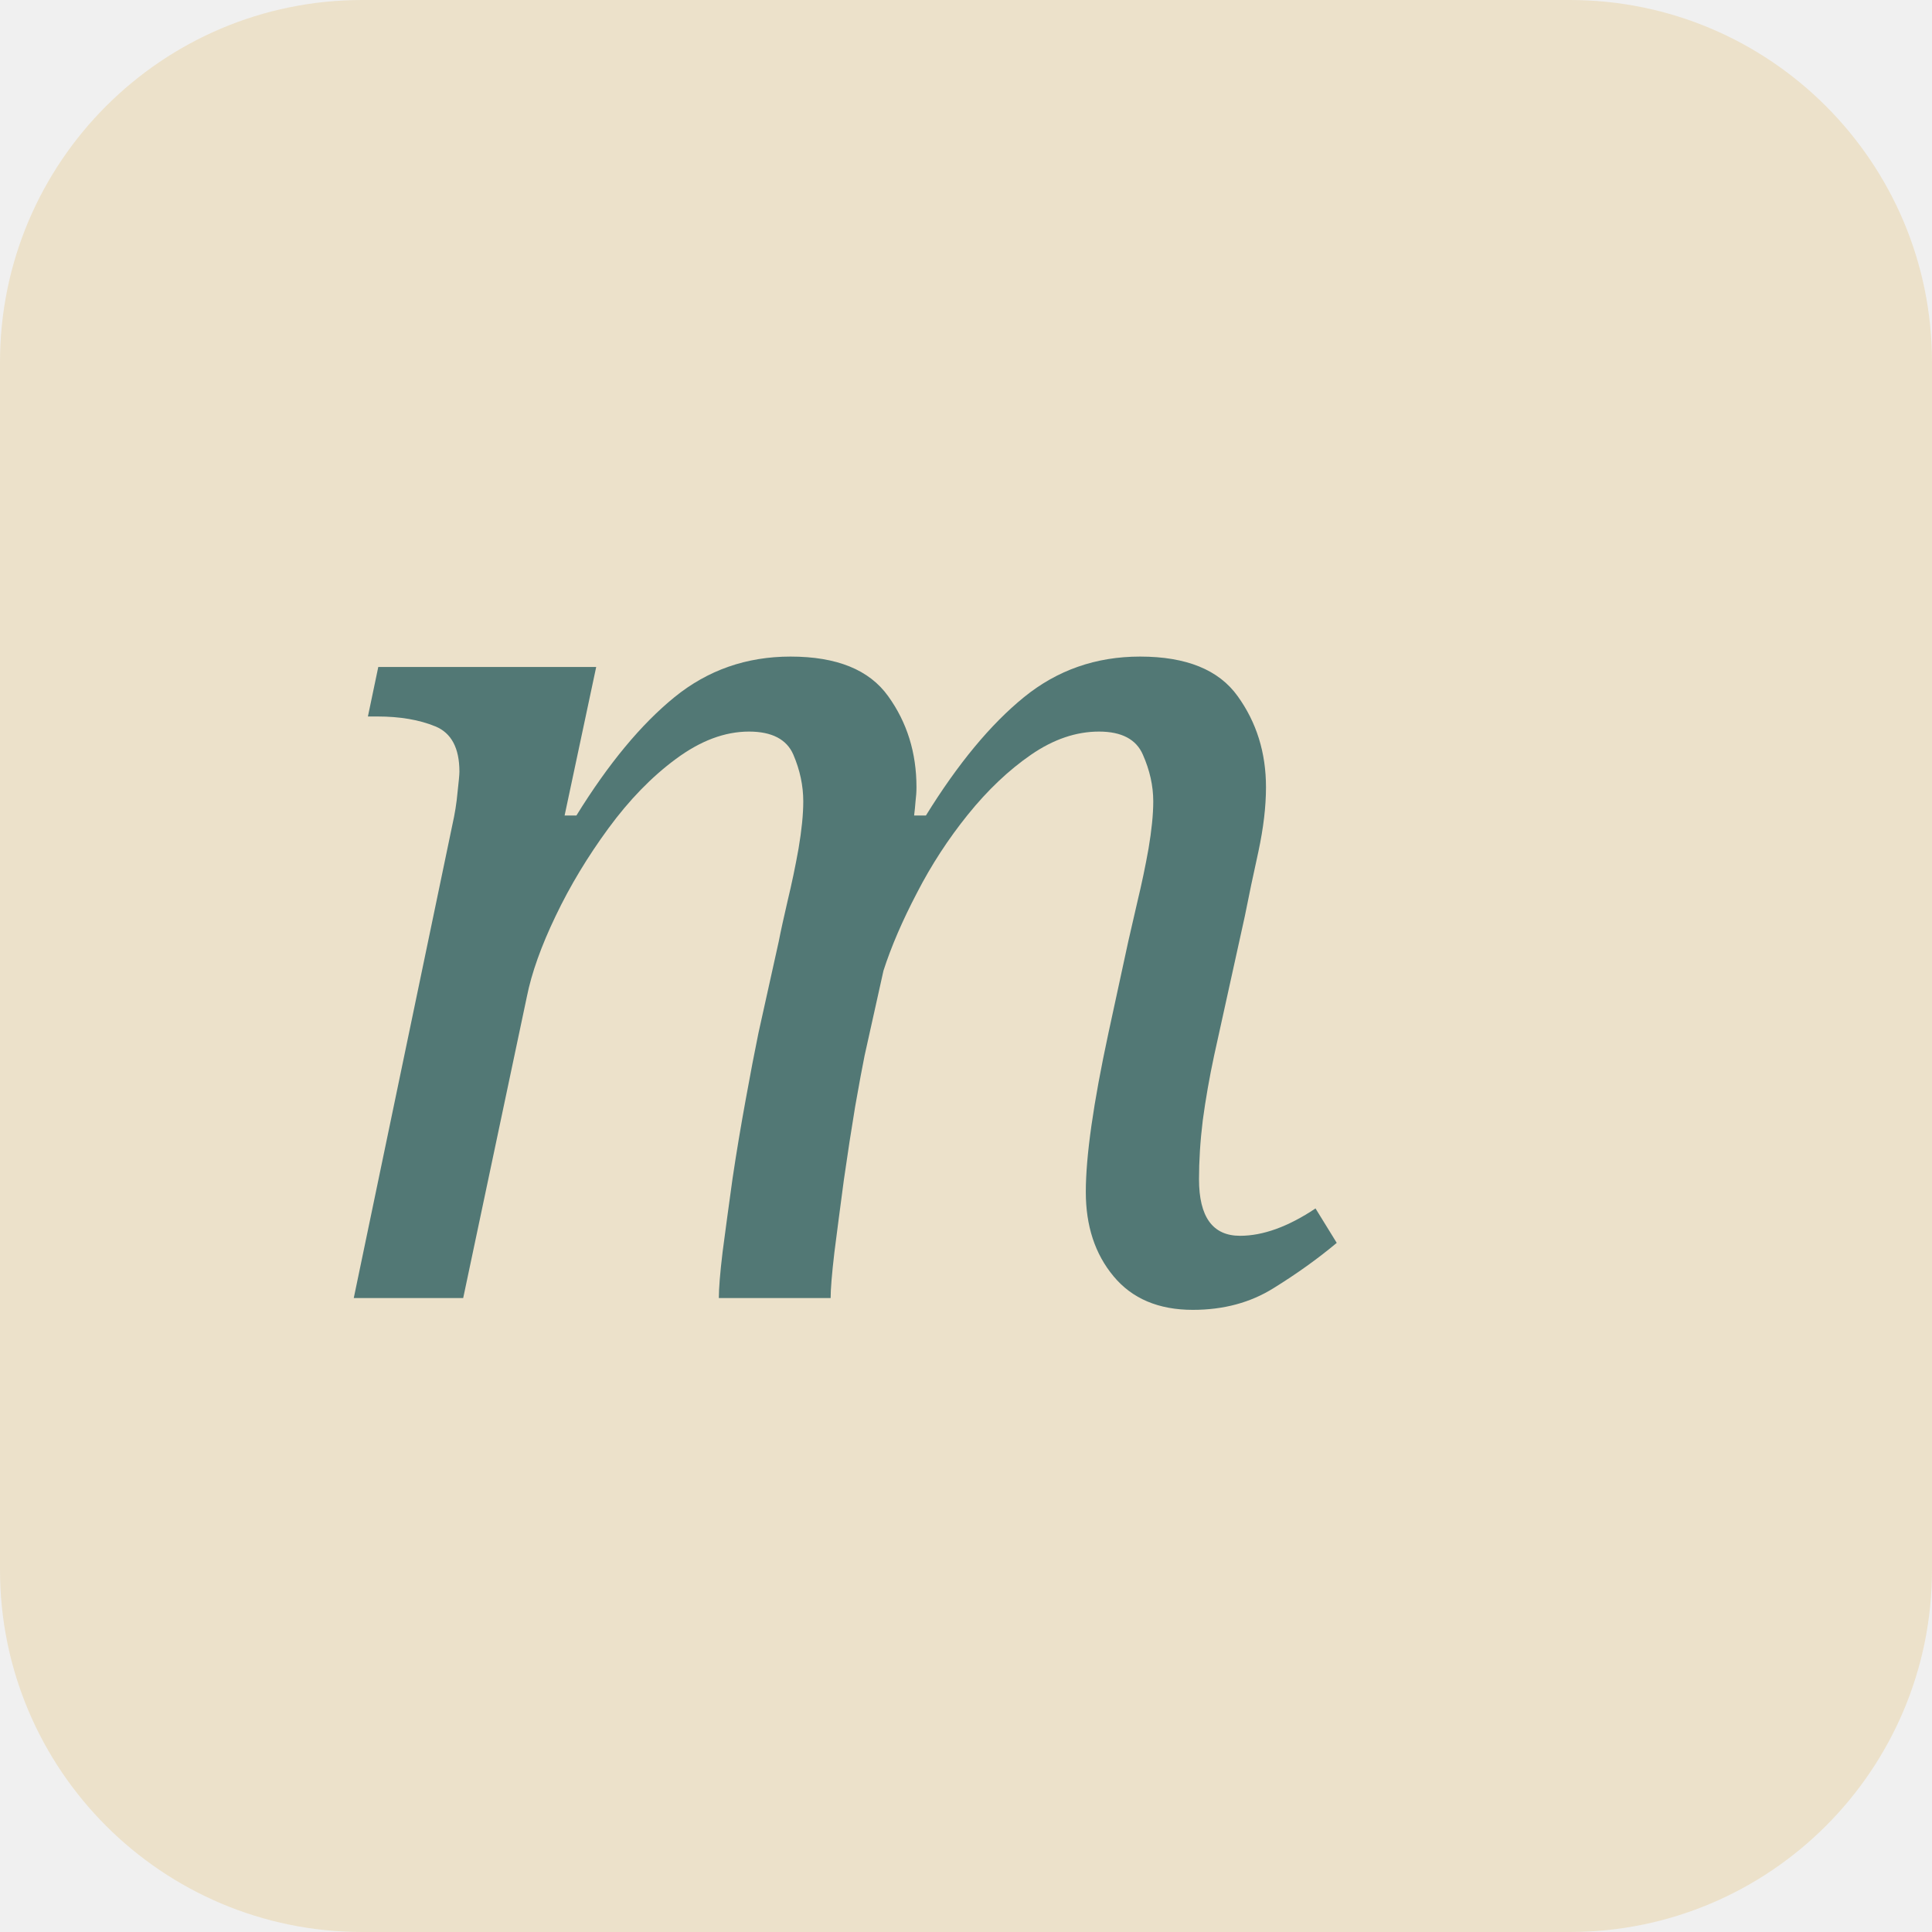
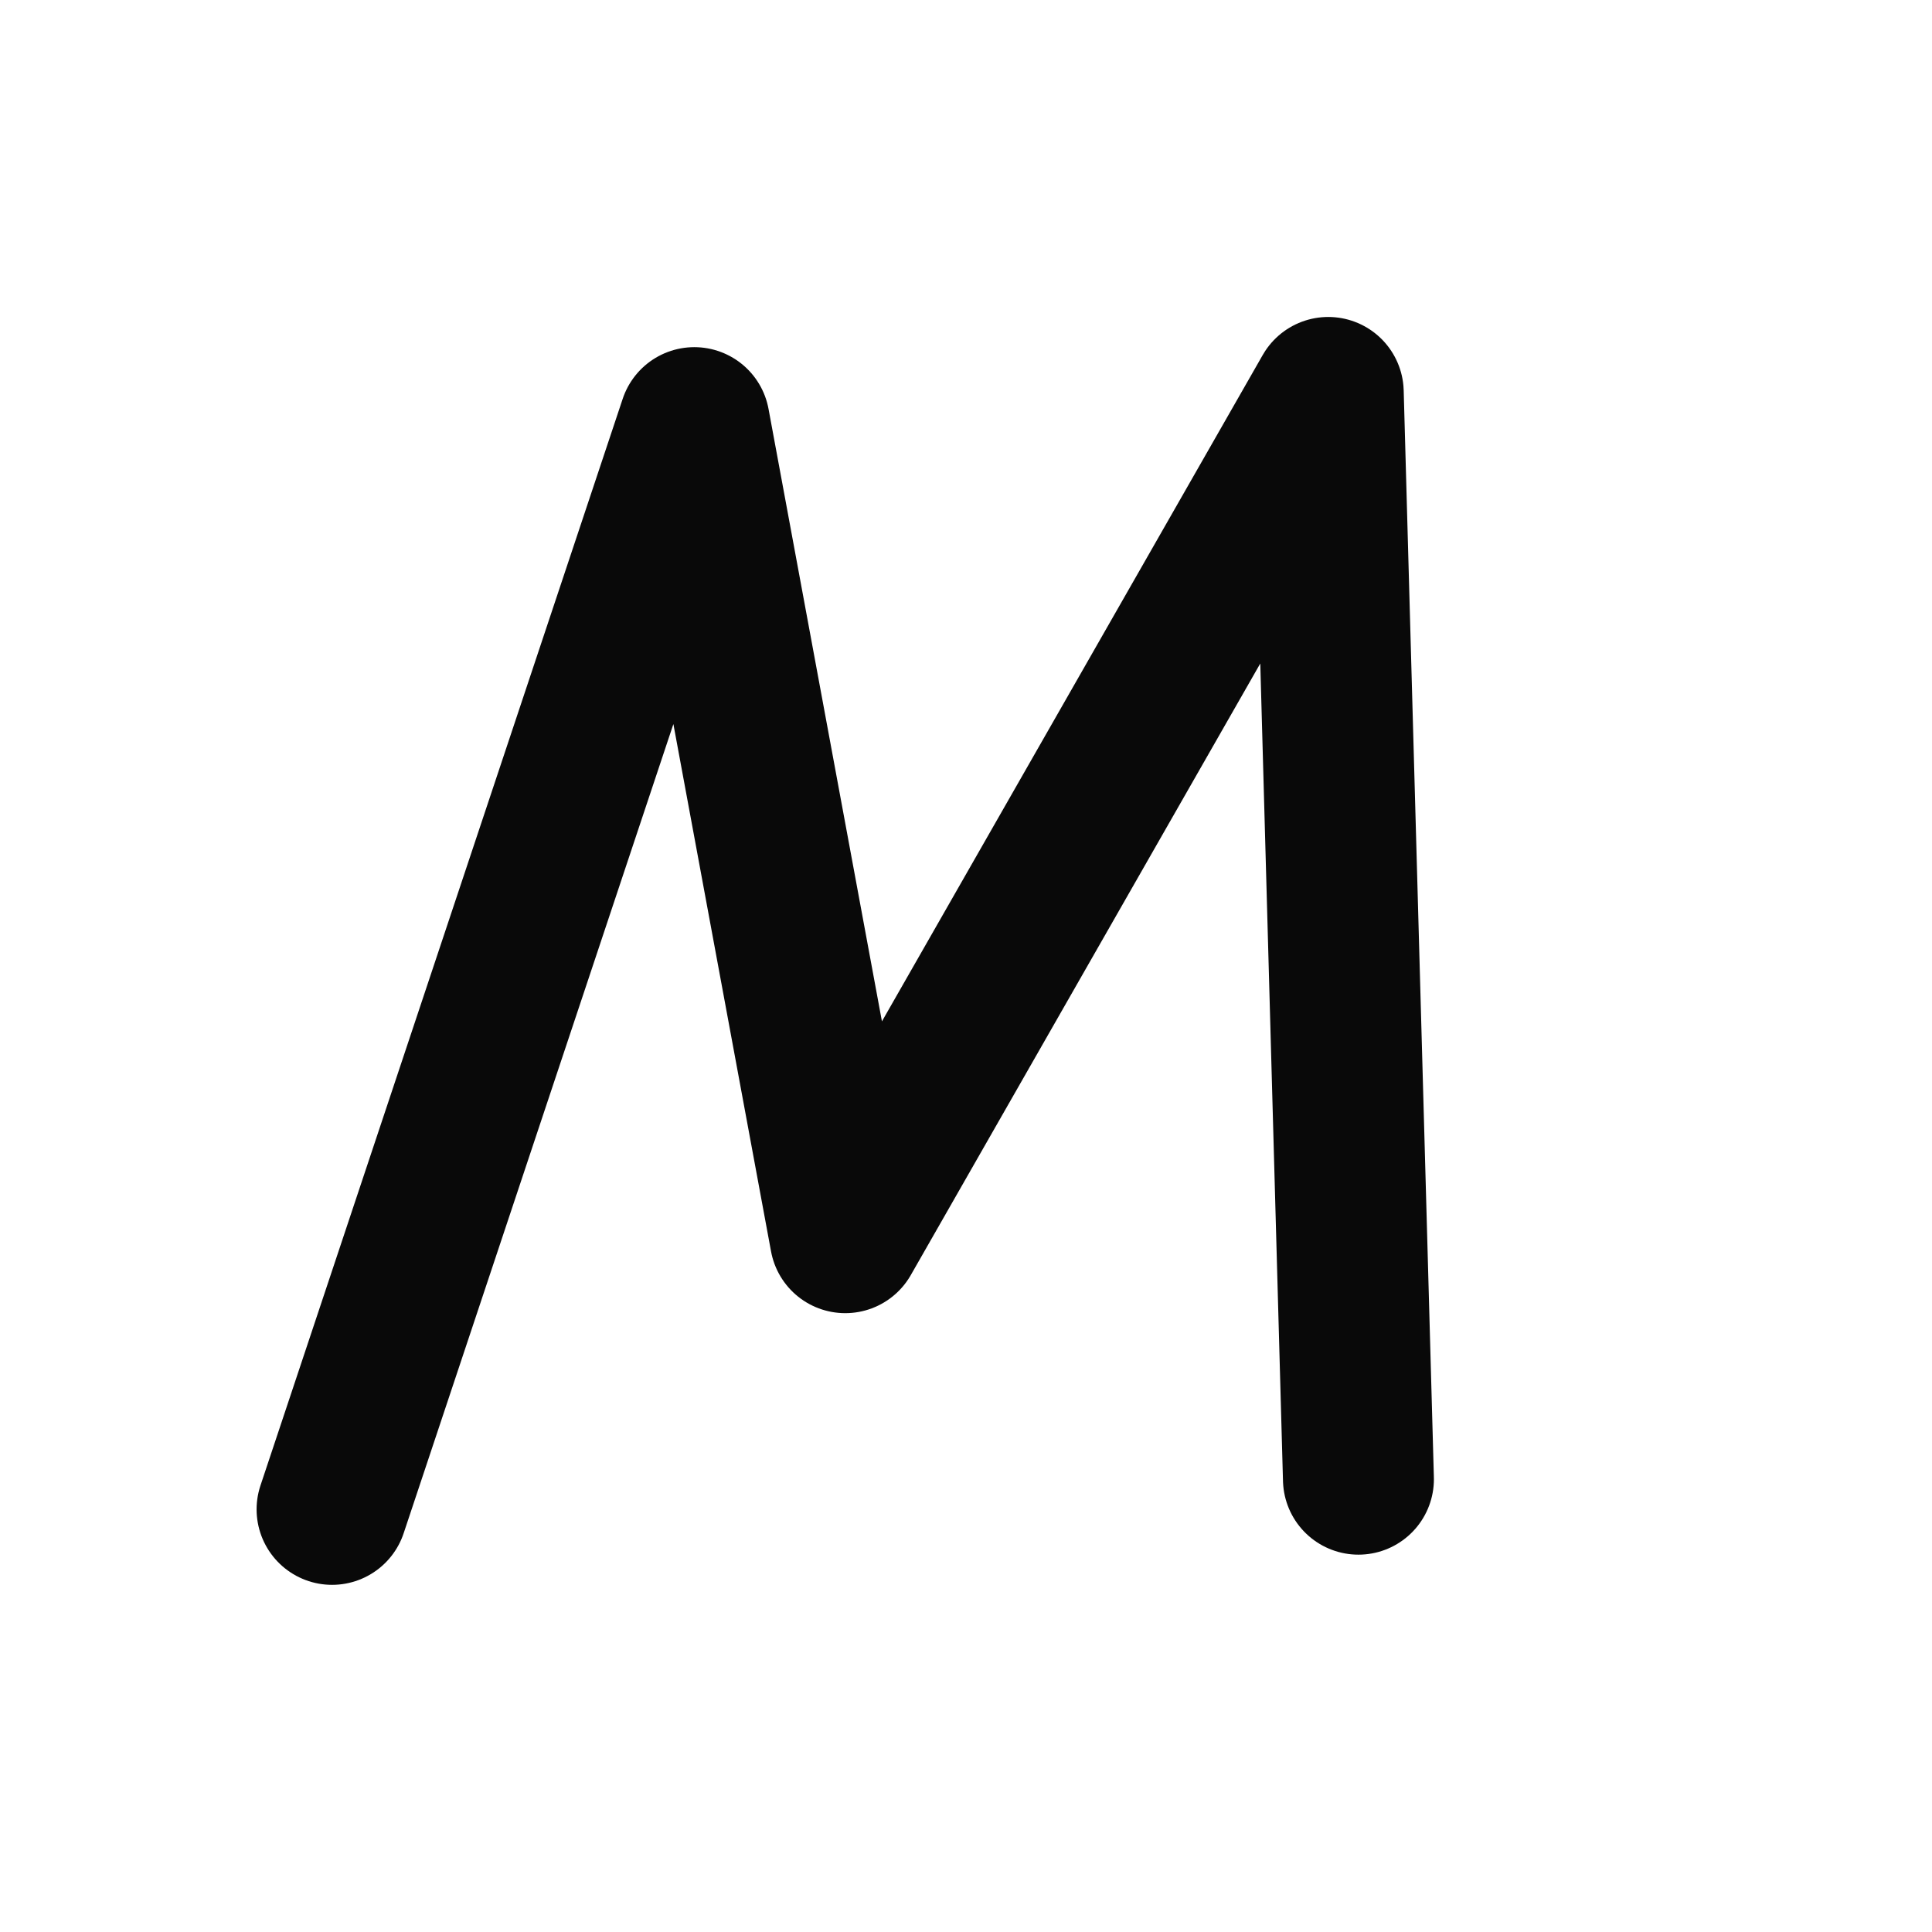
<svg xmlns="http://www.w3.org/2000/svg" viewBox="0 0 64 64">
-   <rect width="64" height="64" rx="12" fill="#ece1ca" />
-   <text x="10" y="43" font-family="Georgia,serif" font-size="39" font-style="italic" fill="#527875">m</text>
+   <rect width="64" height="64" fill="white" />
+   <path d="M11 50 23 14 28 41 44 13 45 49" fill="none" stroke="#090909" stroke-width="5" stroke-linecap="round" stroke-linejoin="round" />
</svg>
